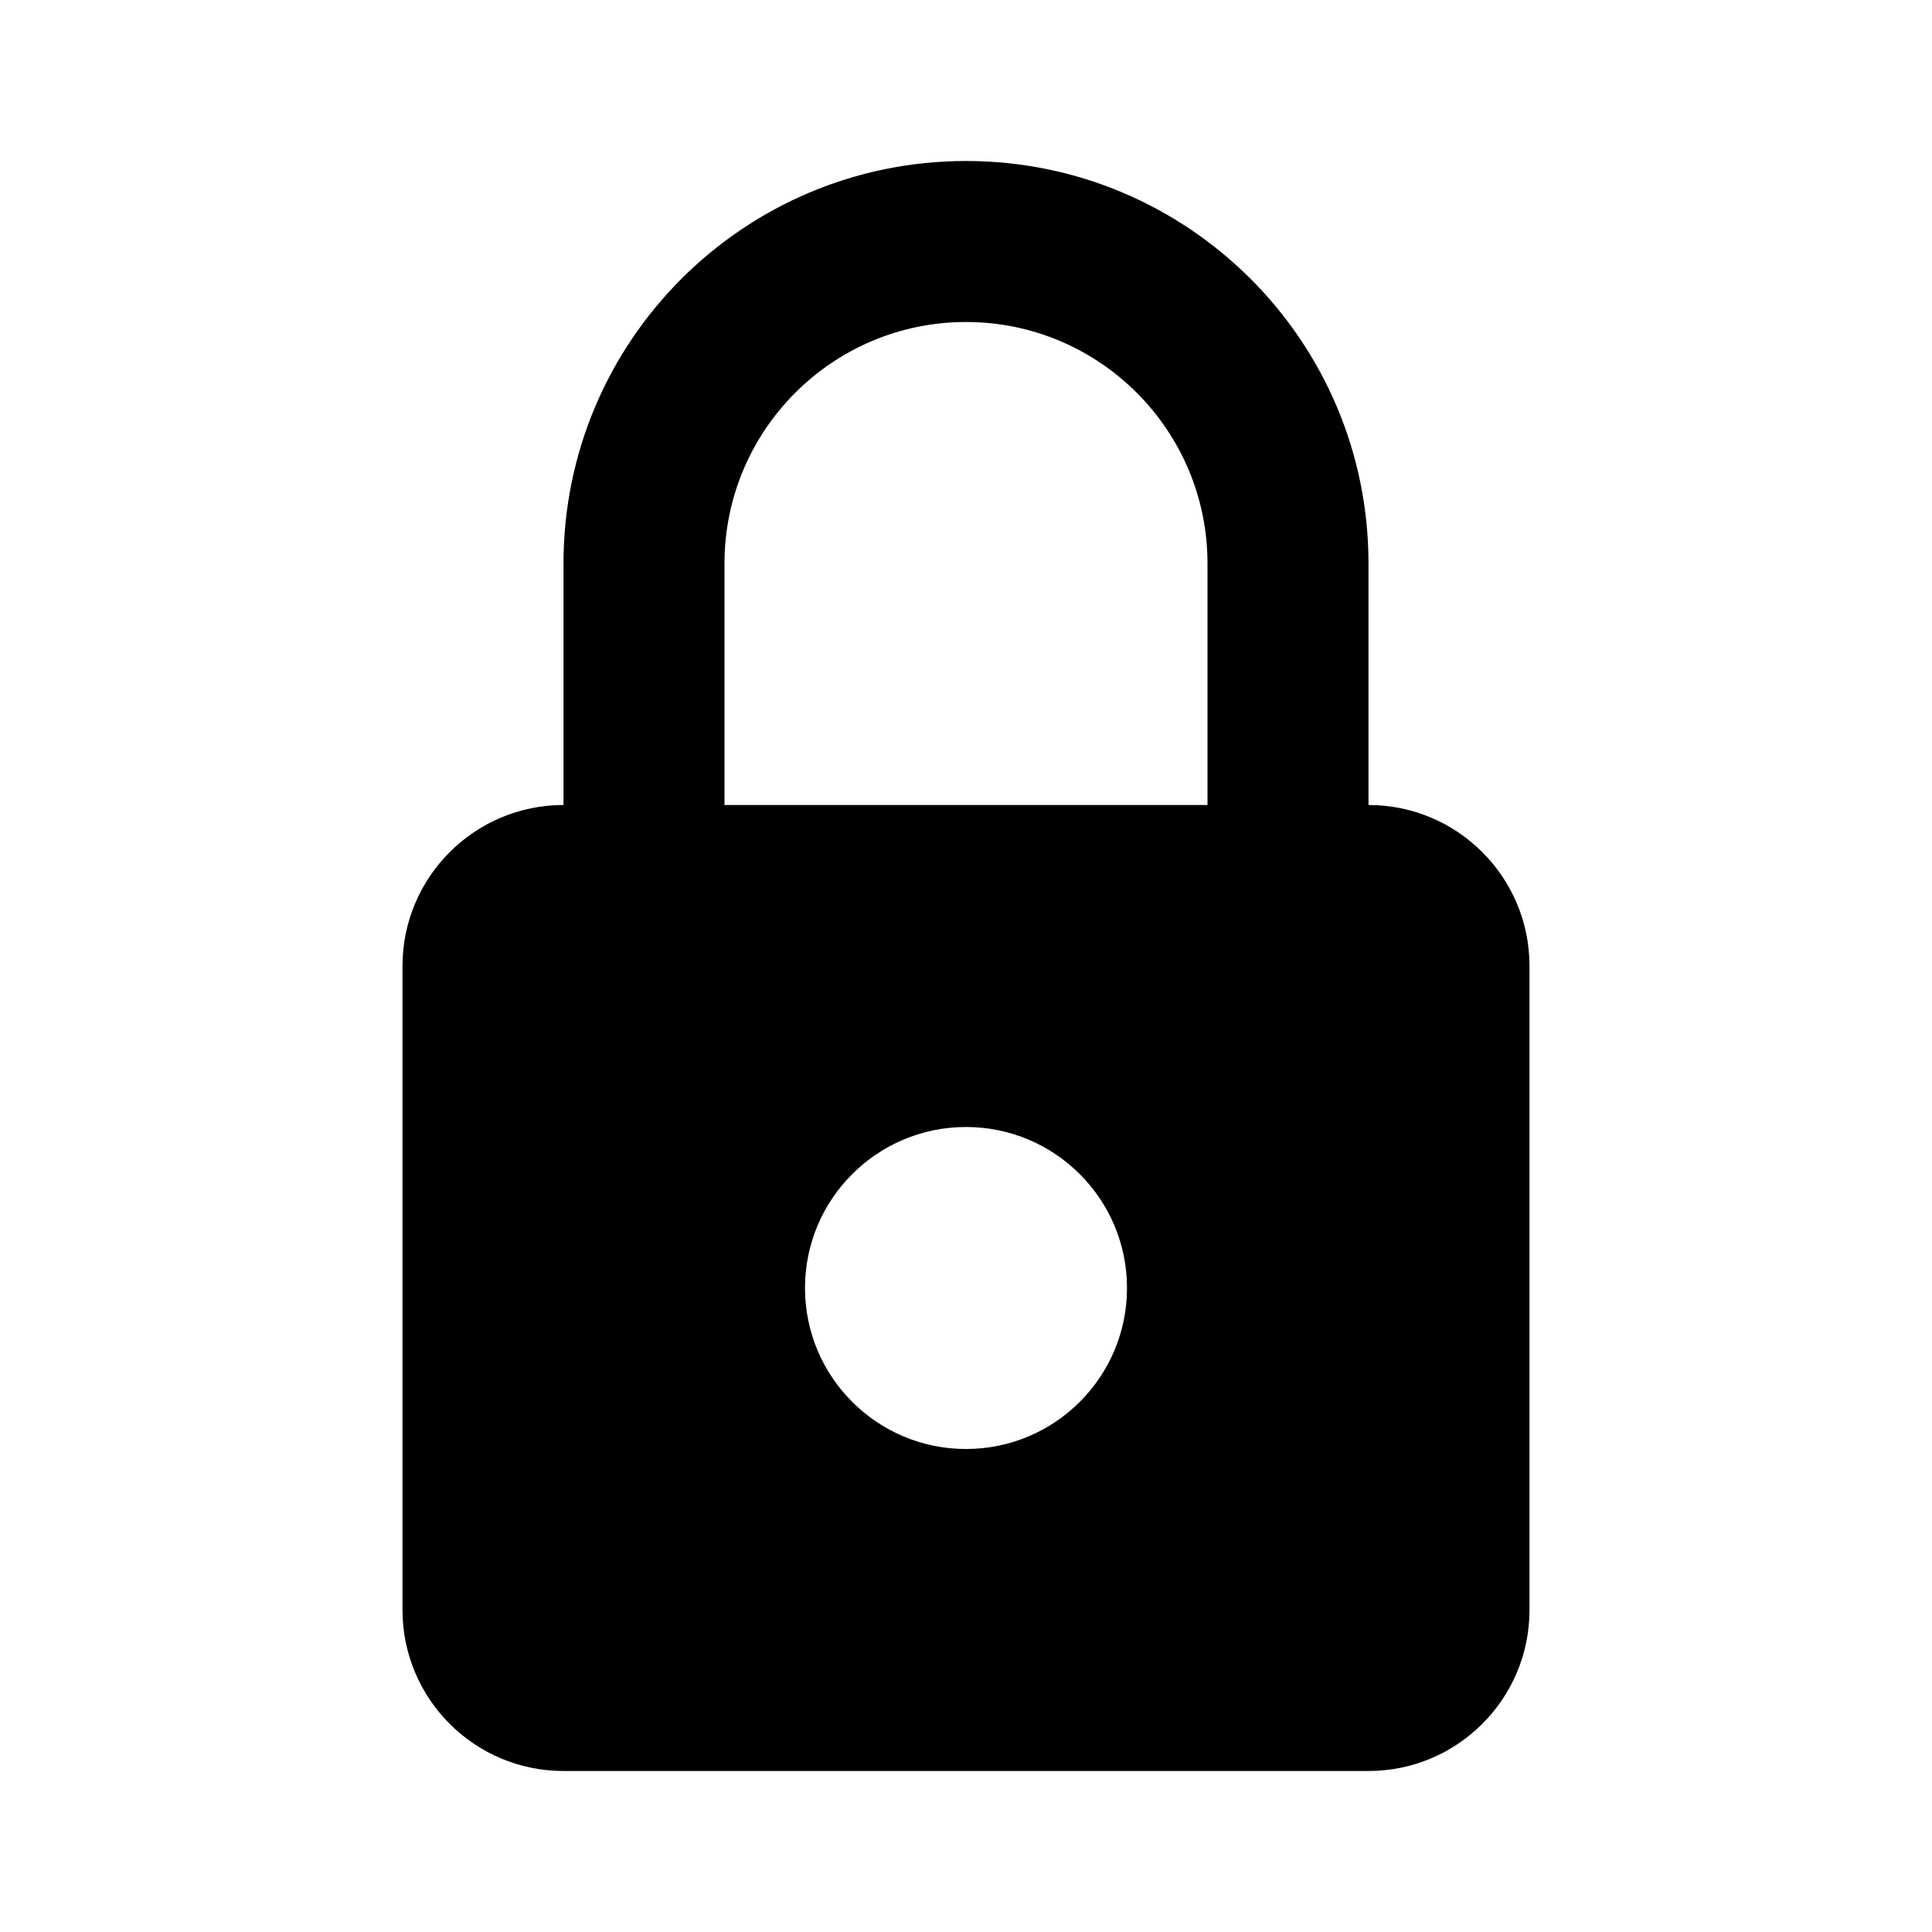
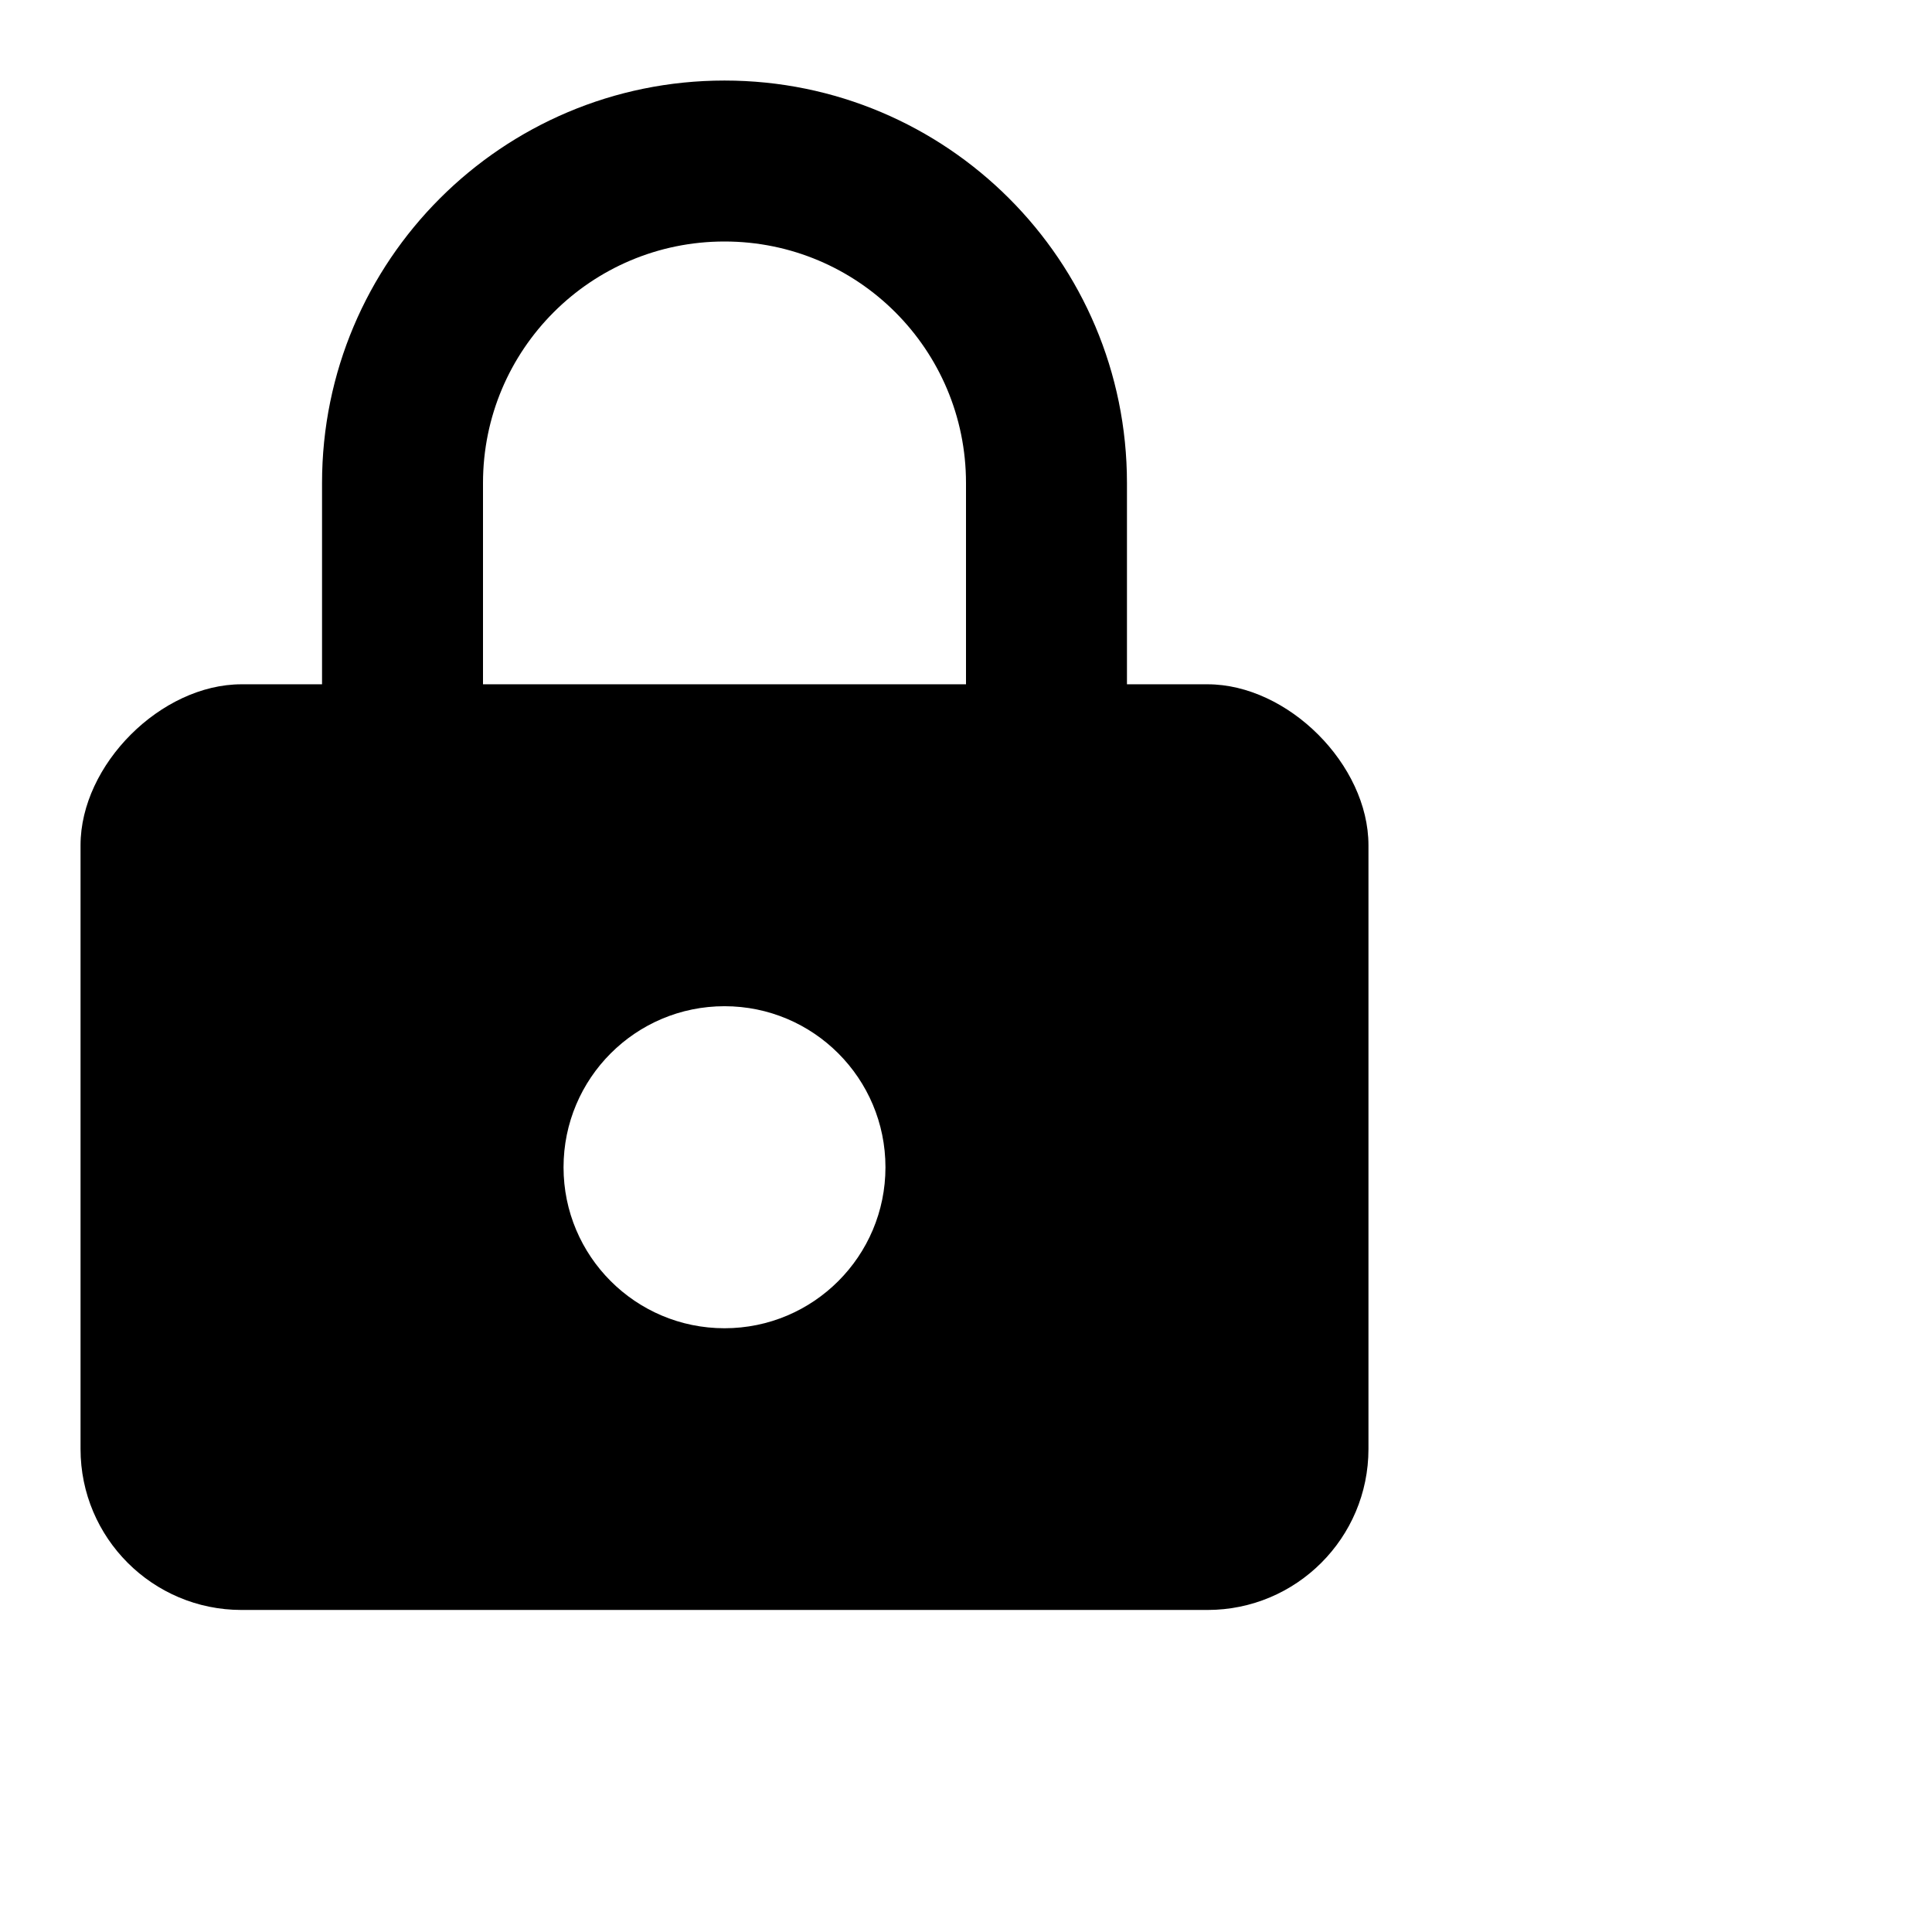
- <svg viewBox="0 0 12 12">
-   <path d="M3.5 5C2.948 5 2.5 5.448 2.5 6V10C2.5 10.552 2.948 11 3.5 11H8.5C9.052 11 9.5 10.552 9.5 10V6C9.5 5.448 9.052 5 8.5 5V3.5C8.5 2.119 7.381 1 6 1C4.619 1 3.5 2.119 3.5 3.5V5ZM4.5 5V3.5C4.5 2.672 5.172 2 6 2C6.828 2 7.5 2.672 7.5 3.5V5H4.5ZM7 8C7 8.552 6.552 9 6 9C5.448 9 5 8.552 5 8C5 7.448 5.448 7 6 7C6.552 7 7 7.448 7 8Z" />
+ <svg viewBox="0 0 16 16">
+   <path d="M10 5.667H9.333V4C9.333 2.159 7.841 0.667 6 0.667C4.159 0.667 2.667 2.159 2.667 4V5.667H2C1.333 5.667 0.667 6.333 0.667 7V12C0.667 12.736 1.264 13.333 2 13.333H10C10.736 13.333 11.333 12.736 11.333 12V7C11.333 6.333 10.667 5.667 10 5.667ZM4 5.667V4C4 2.895 4.895 2 6 2C7.105 2 8 2.895 8 4V5.667H4ZM6 11C5.264 11 4.667 10.403 4.667 9.667C4.667 8.93 5.264 8.333 6 8.333C6.736 8.333 7.333 8.93 7.333 9.667C7.333 10.403 6.736 11 6 11Z" />
</svg>
